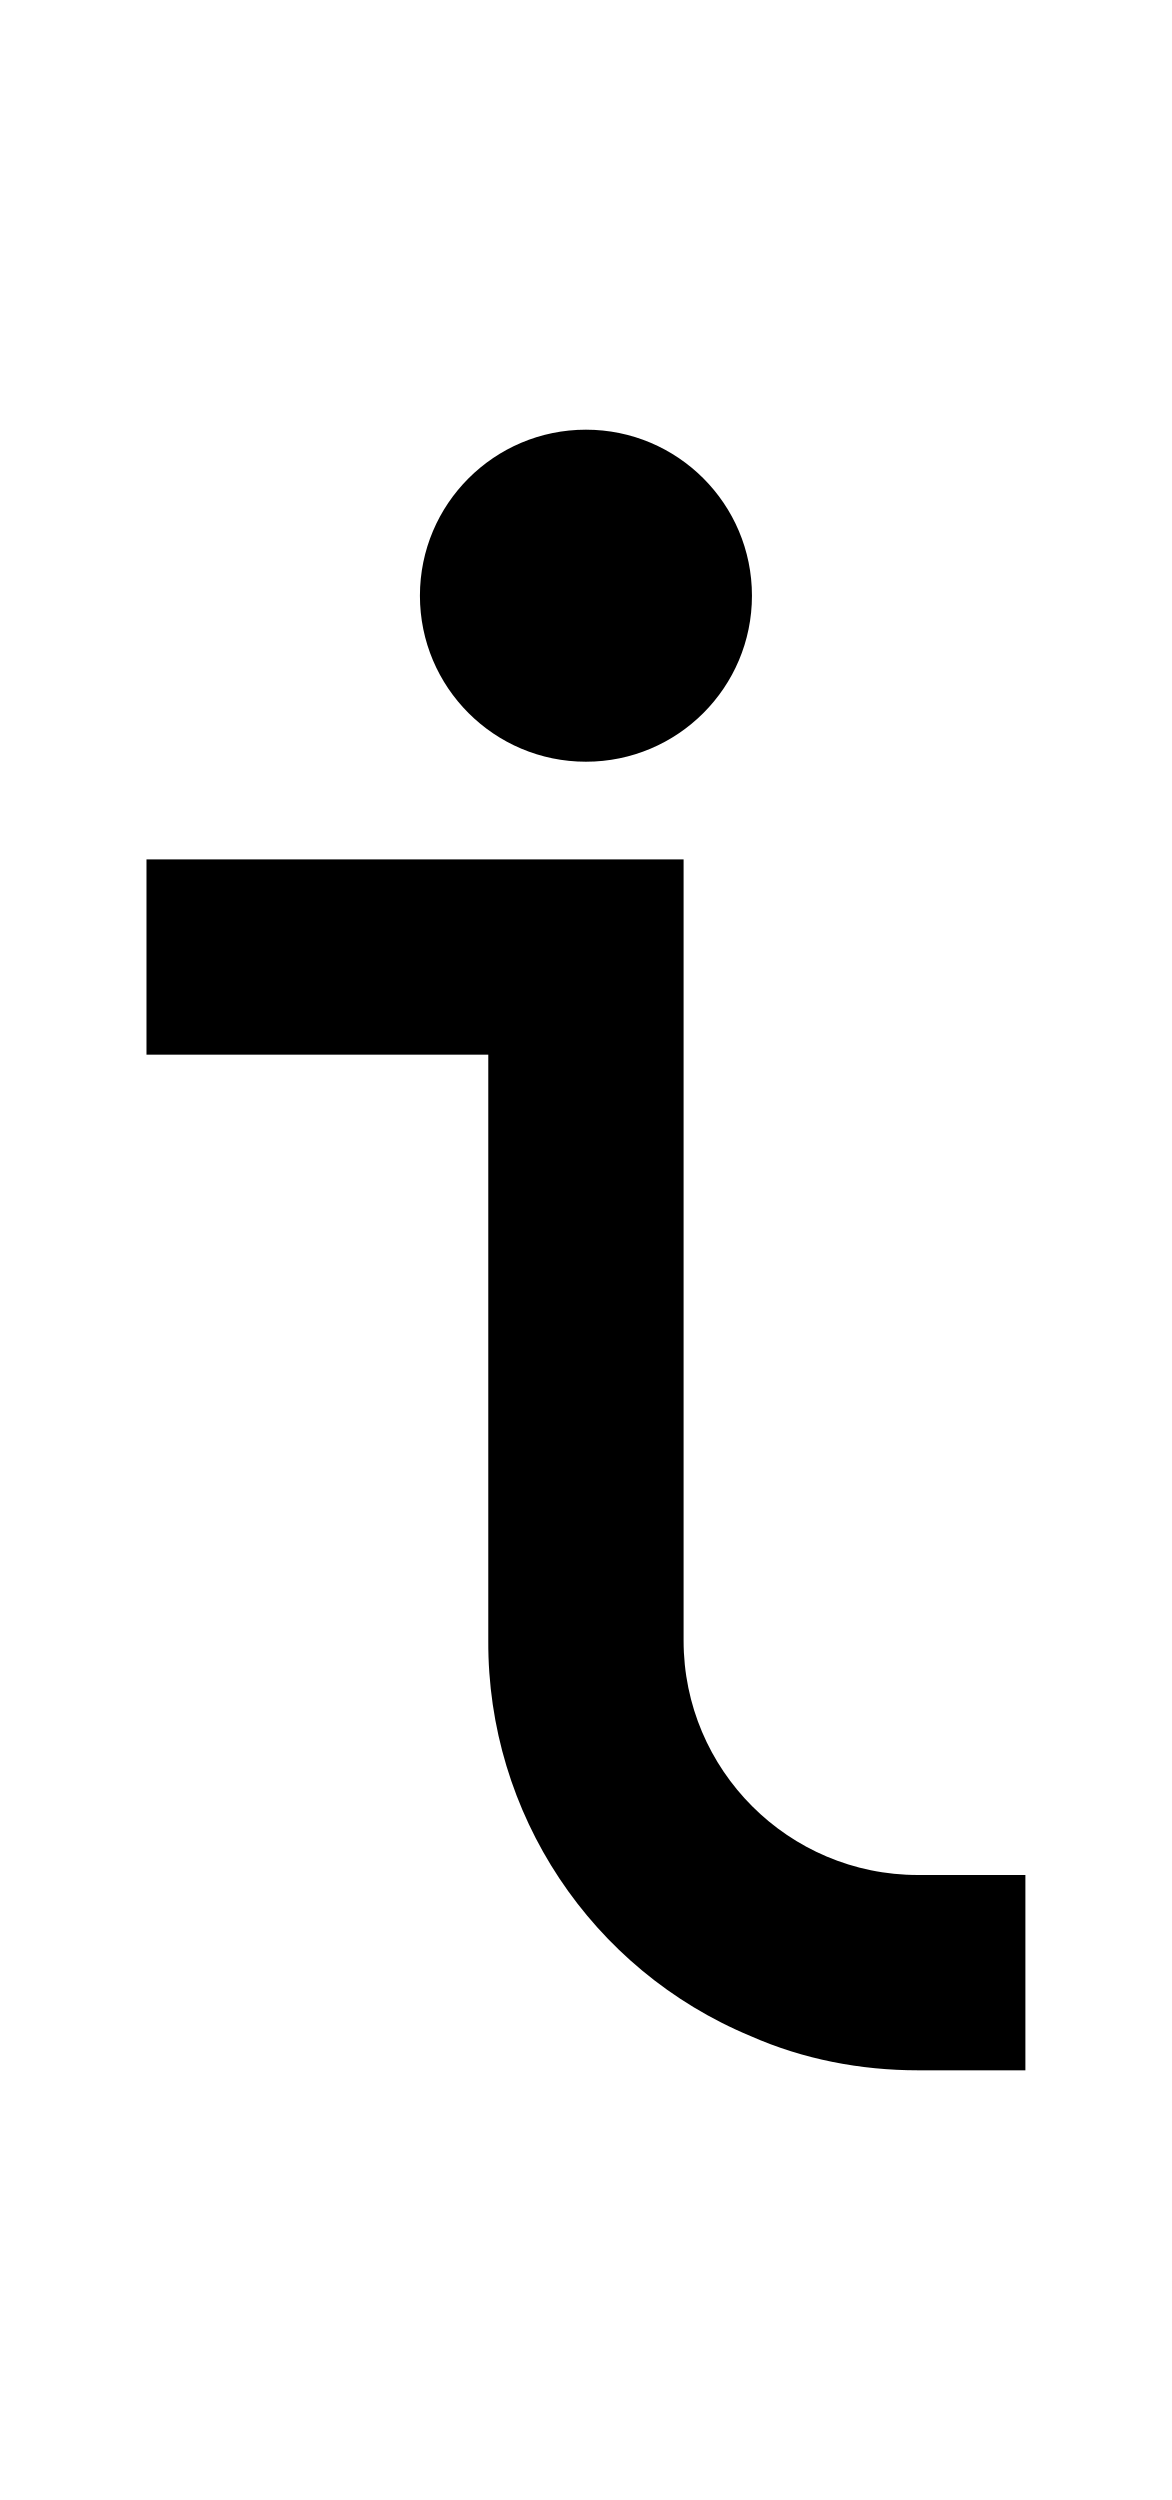
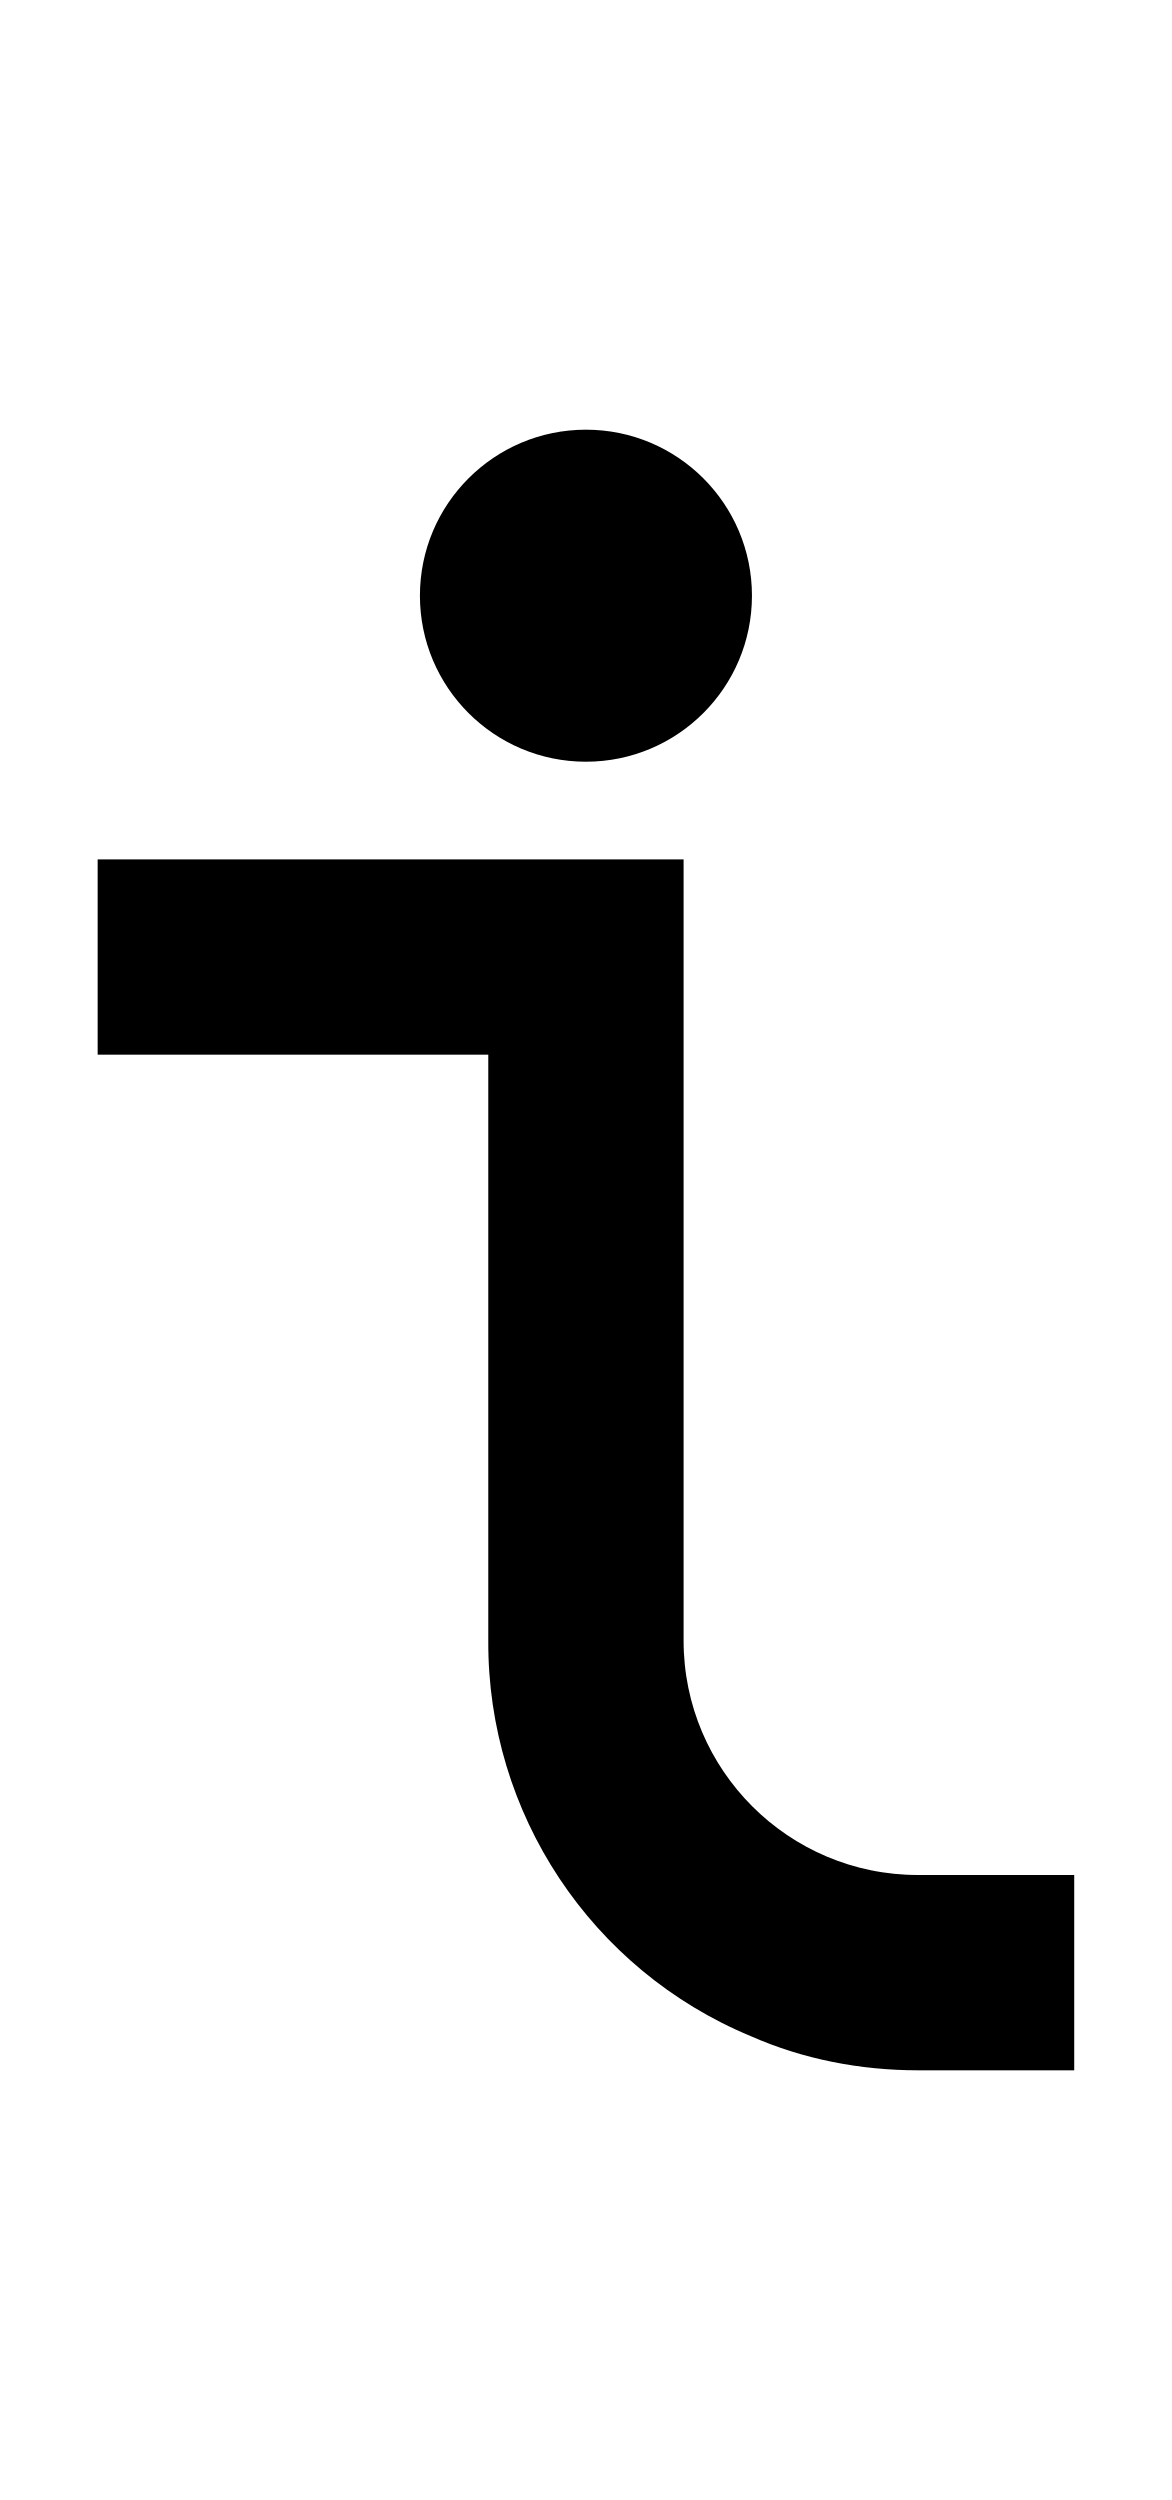
<svg xmlns="http://www.w3.org/2000/svg" viewBox="0 0 960 2048">
-   <path d="M752 1536c-106 0-192-86-192-192V704H120v160h280v480a349 349 0 0 0 215 324c43 19 90 28 137 28h88v-160h-88Z" />
+   <path d="M752 1536c-106 0-192-86-192-192V704H80v160h320v480a349 349 0 0 0 215 324c43 19 90 28 137 28h128v-160H752Z" />
  <circle cx="480" cy="488" r="136" />
</svg>
